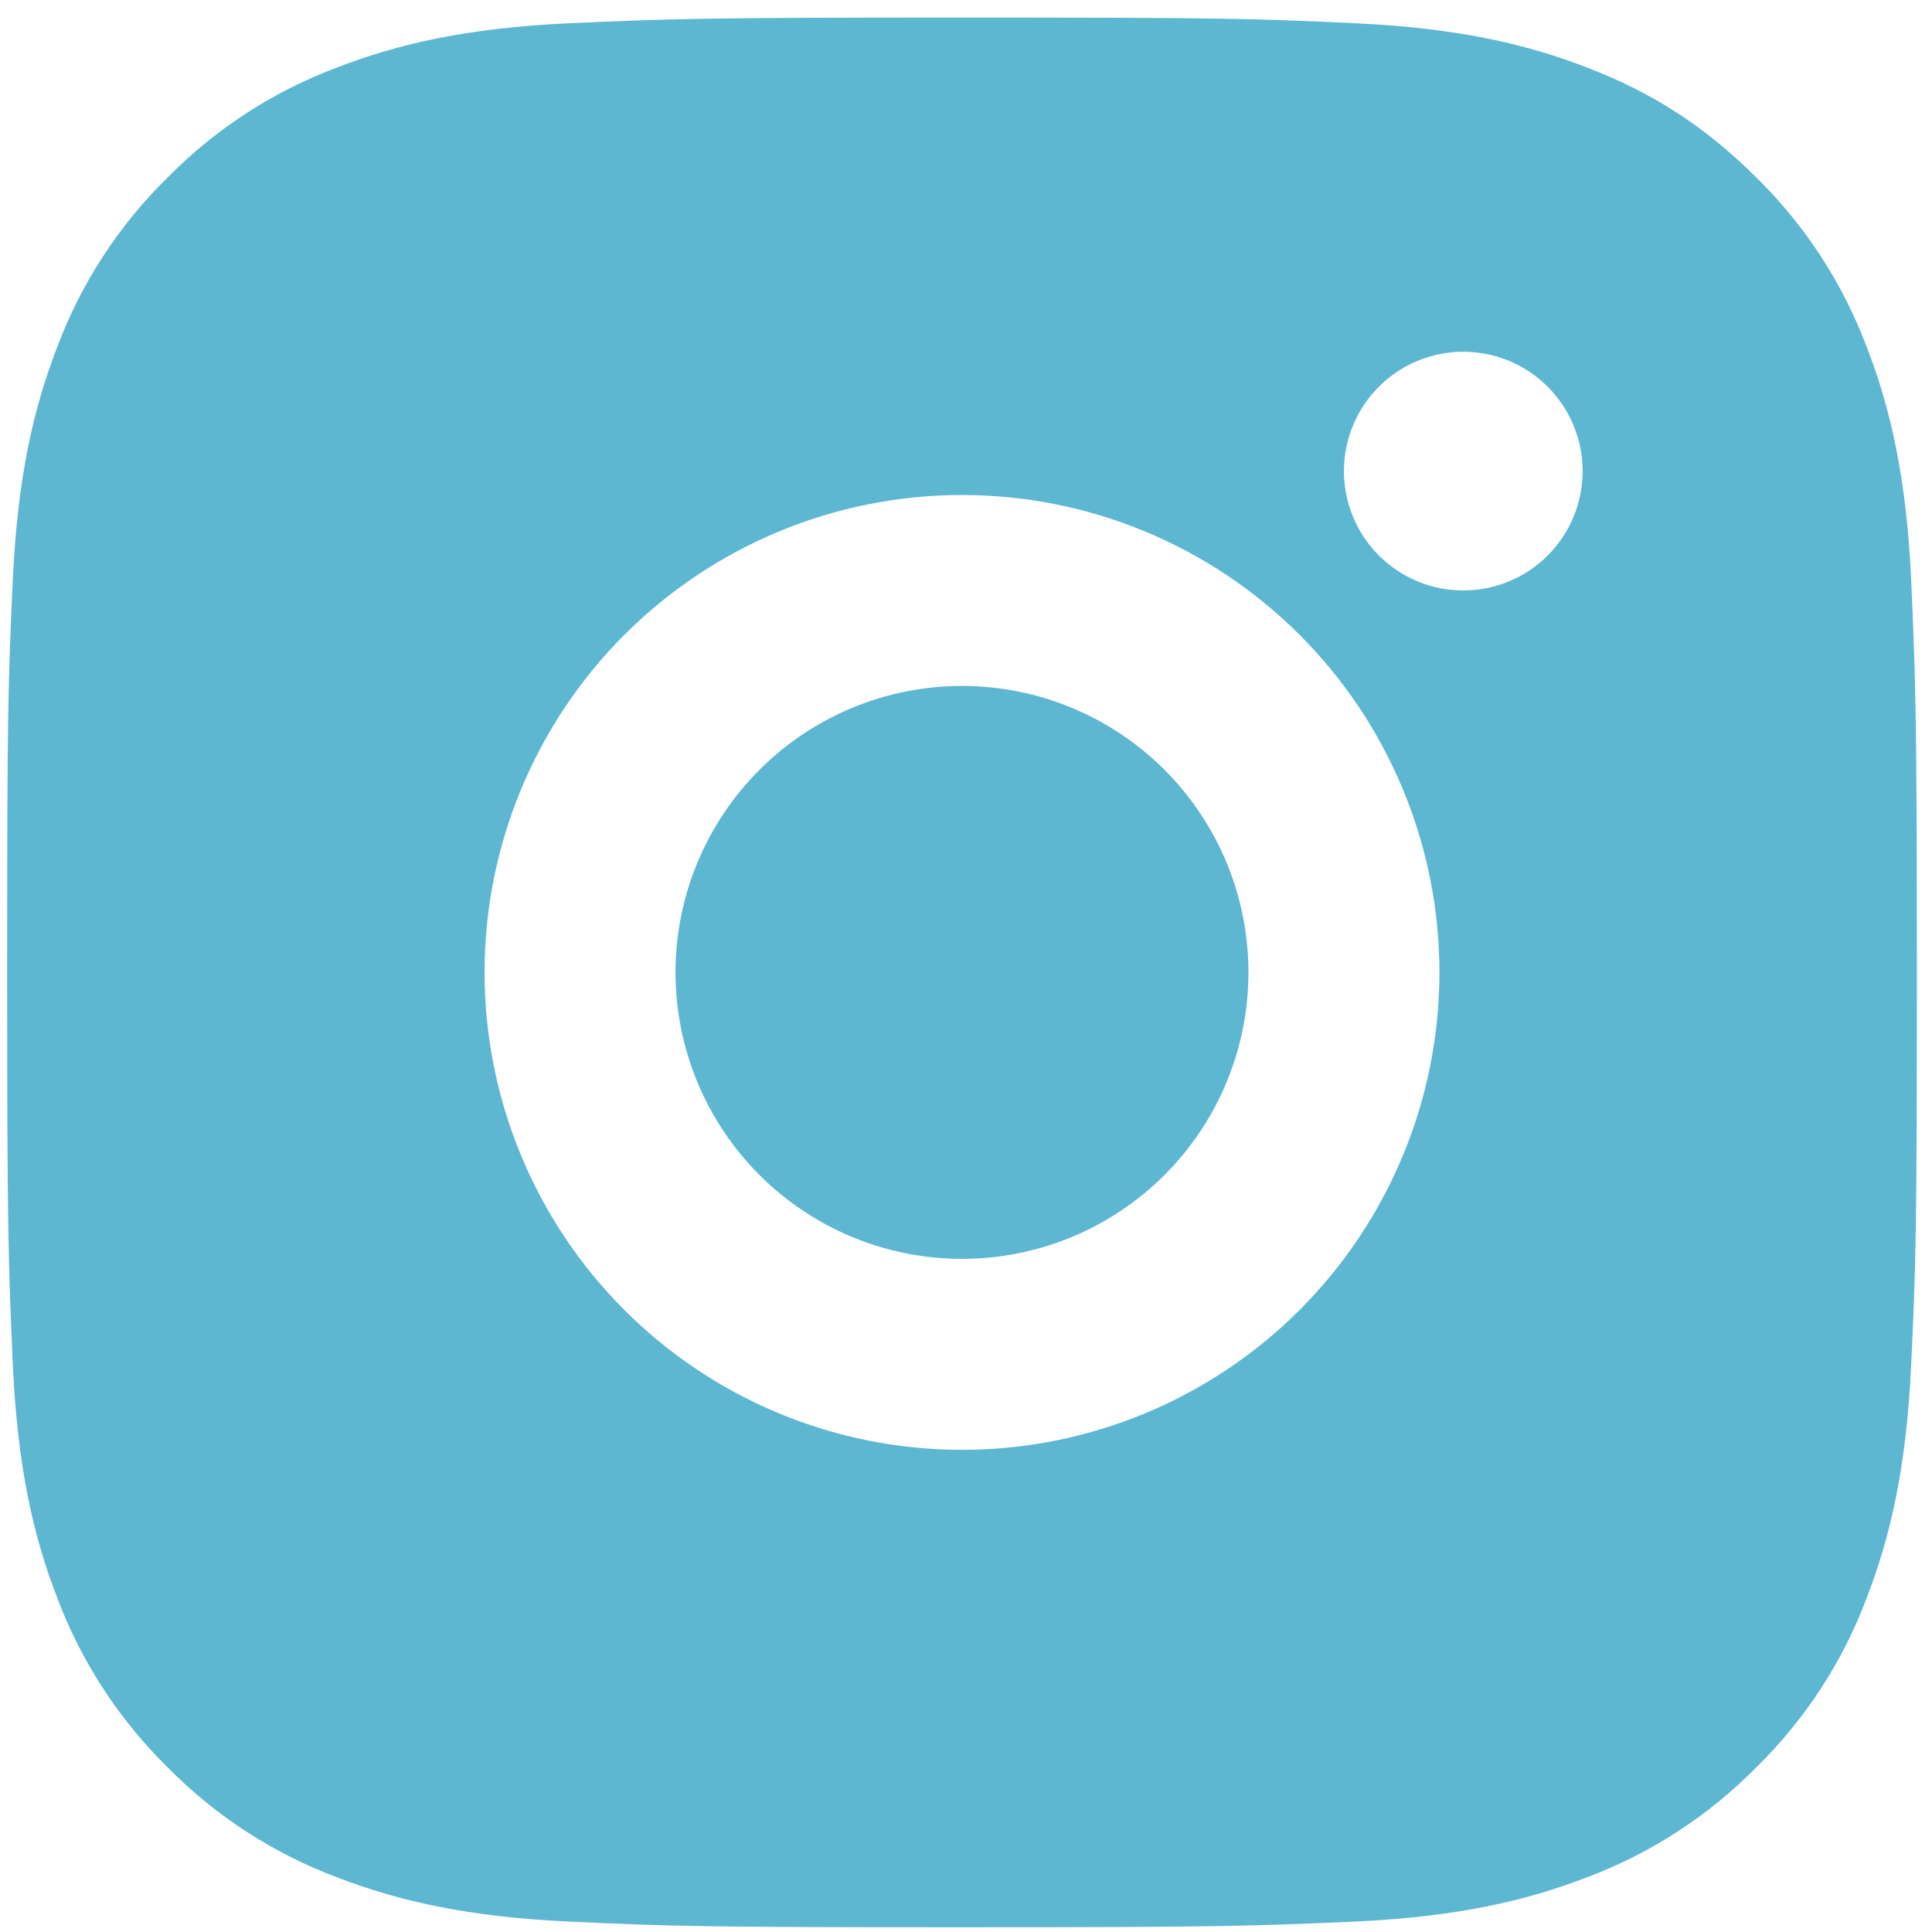
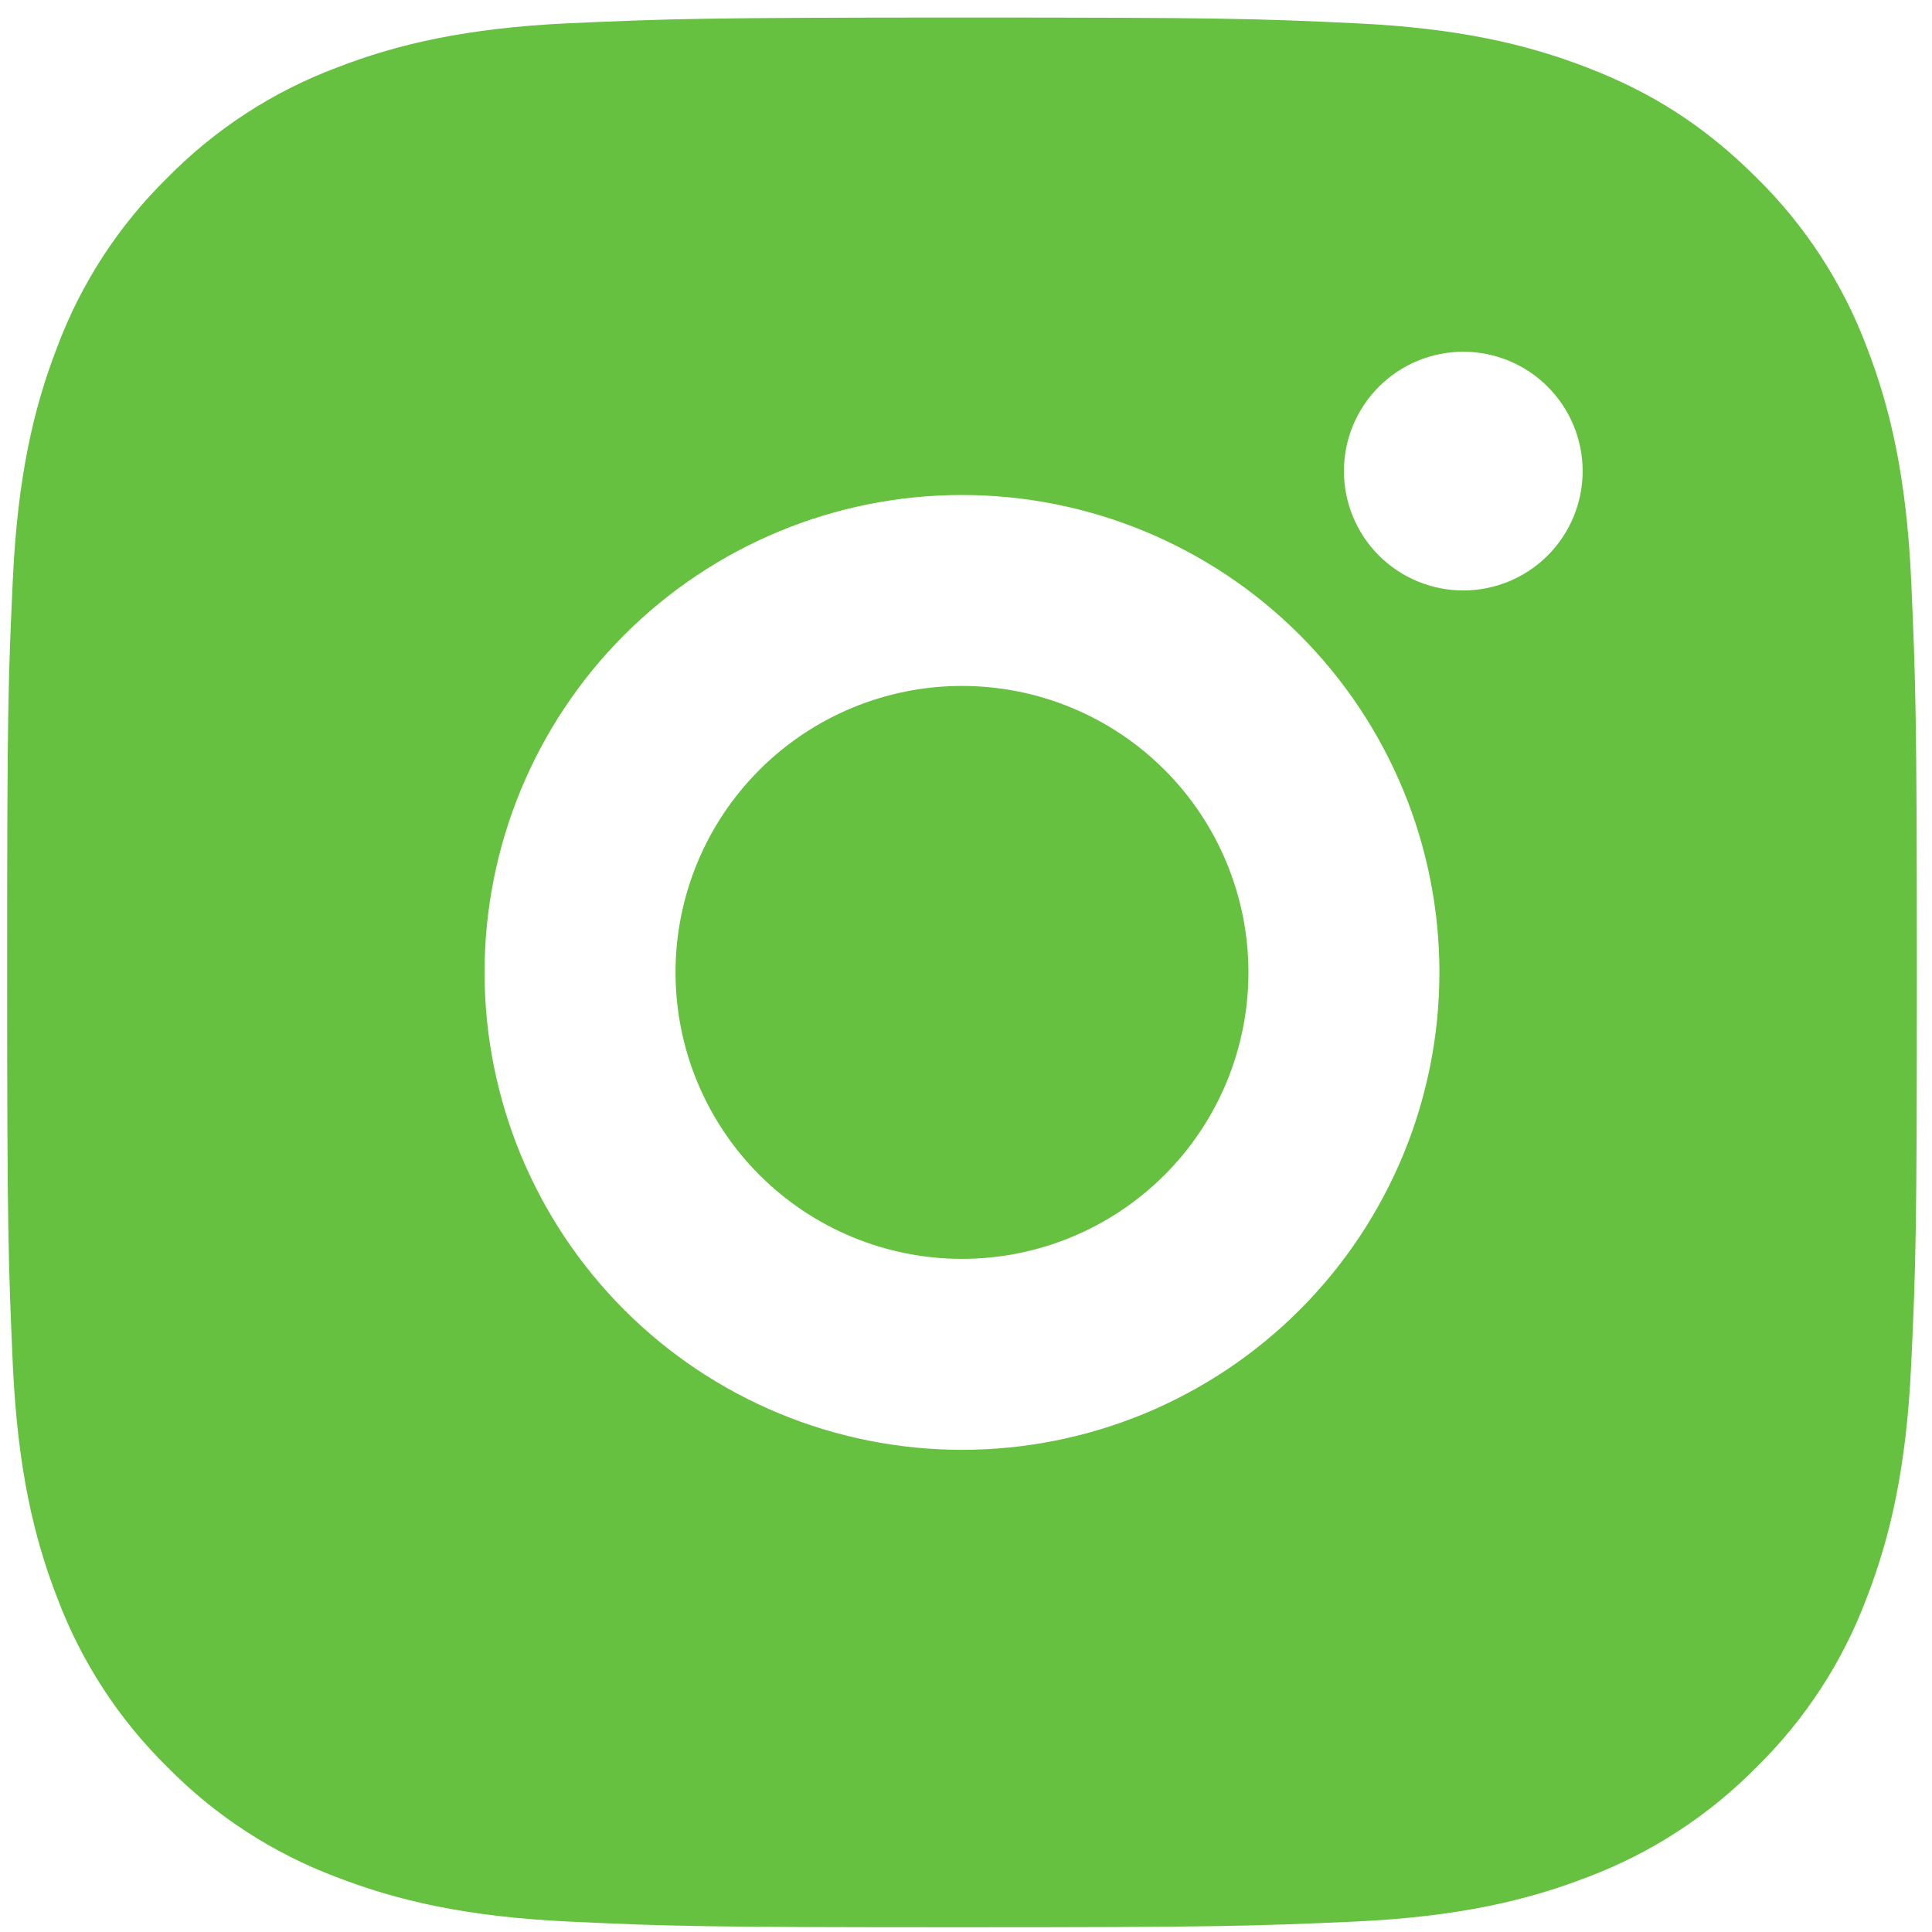
<svg xmlns="http://www.w3.org/2000/svg" width="68" height="68" viewBox="0 0 68 68" fill="none">
-   <path d="M33.859 0.618C42.99 0.618 44.129 0.651 47.712 0.819C51.291 0.987 53.728 1.549 55.872 2.382C58.09 3.236 59.959 4.392 61.827 6.257C63.536 7.937 64.858 9.969 65.702 12.212C66.532 14.353 67.097 16.793 67.265 20.372C67.423 23.955 67.467 25.094 67.467 34.225C67.467 43.357 67.433 44.496 67.265 48.079C67.097 51.658 66.532 54.094 65.702 56.239C64.861 58.483 63.538 60.516 61.827 62.194C60.147 63.902 58.115 65.225 55.872 66.069C53.731 66.899 51.291 67.464 47.712 67.632C44.129 67.79 42.99 67.833 33.859 67.833C24.727 67.833 23.588 67.8 20.006 67.632C16.426 67.464 13.99 66.899 11.846 66.069C9.602 65.227 7.569 63.904 5.89 62.194C4.181 60.514 2.859 58.482 2.015 56.239C1.182 54.098 0.621 51.658 0.453 48.079C0.295 44.496 0.251 43.357 0.251 34.225C0.251 25.094 0.285 23.955 0.453 20.372C0.621 16.79 1.182 14.357 2.015 12.212C2.856 9.968 4.179 7.935 5.89 6.257C7.57 4.547 9.602 3.225 11.846 2.382C13.99 1.549 16.423 0.987 20.006 0.819C23.588 0.661 24.727 0.618 33.859 0.618ZM33.859 17.422C29.402 17.422 25.128 19.192 21.977 22.343C18.825 25.495 17.055 29.769 17.055 34.225C17.055 38.682 18.825 42.956 21.977 46.108C25.128 49.259 29.402 51.029 33.859 51.029C38.315 51.029 42.59 49.259 45.741 46.108C48.892 42.956 50.663 38.682 50.663 34.225C50.663 29.769 48.892 25.495 45.741 22.343C42.59 19.192 38.315 17.422 33.859 17.422ZM55.704 16.581C55.704 15.467 55.261 14.399 54.473 13.611C53.686 12.823 52.617 12.38 51.503 12.38C50.389 12.38 49.32 12.823 48.532 13.611C47.745 14.399 47.302 15.467 47.302 16.581C47.302 17.695 47.745 18.764 48.532 19.552C49.32 20.34 50.389 20.782 51.503 20.782C52.617 20.782 53.686 20.34 54.473 19.552C55.261 18.764 55.704 17.695 55.704 16.581ZM33.859 24.143C36.533 24.143 39.097 25.205 40.988 27.096C42.879 28.987 43.941 31.552 43.941 34.225C43.941 36.9 42.879 39.464 40.988 41.355C39.097 43.246 36.533 44.308 33.859 44.308C31.185 44.308 28.62 43.246 26.73 41.355C24.839 39.464 23.776 36.9 23.776 34.225C23.776 31.552 24.839 28.987 26.73 27.096C28.62 25.205 31.185 24.143 33.859 24.143Z" fill="#5DB7D1" />
+   <path d="M33.859 0.618C42.99 0.618 44.129 0.651 47.712 0.819C51.291 0.987 53.728 1.549 55.872 2.382C58.09 3.236 59.959 4.392 61.827 6.257C63.536 7.937 64.858 9.969 65.702 12.212C66.532 14.353 67.097 16.793 67.265 20.372C67.423 23.955 67.467 25.094 67.467 34.225C67.467 43.357 67.433 44.496 67.265 48.079C67.097 51.658 66.532 54.094 65.702 56.239C64.861 58.483 63.538 60.516 61.827 62.194C60.147 63.902 58.115 65.225 55.872 66.069C53.731 66.899 51.291 67.464 47.712 67.632C44.129 67.79 42.99 67.833 33.859 67.833C24.727 67.833 23.588 67.8 20.006 67.632C16.426 67.464 13.99 66.899 11.846 66.069C9.602 65.227 7.569 63.904 5.89 62.194C4.181 60.514 2.859 58.482 2.015 56.239C1.182 54.098 0.621 51.658 0.453 48.079C0.295 44.496 0.251 43.357 0.251 34.225C0.251 25.094 0.285 23.955 0.453 20.372C0.621 16.79 1.182 14.357 2.015 12.212C2.856 9.968 4.179 7.935 5.89 6.257C7.57 4.547 9.602 3.225 11.846 2.382C13.99 1.549 16.423 0.987 20.006 0.819C23.588 0.661 24.727 0.618 33.859 0.618ZM33.859 17.422C29.402 17.422 25.128 19.192 21.977 22.343C18.825 25.495 17.055 29.769 17.055 34.225C17.055 38.682 18.825 42.956 21.977 46.108C25.128 49.259 29.402 51.029 33.859 51.029C38.315 51.029 42.59 49.259 45.741 46.108C48.892 42.956 50.663 38.682 50.663 34.225C50.663 29.769 48.892 25.495 45.741 22.343C42.59 19.192 38.315 17.422 33.859 17.422ZM55.704 16.581C55.704 15.467 55.261 14.399 54.473 13.611C53.686 12.823 52.617 12.38 51.503 12.38C50.389 12.38 49.32 12.823 48.532 13.611C47.745 14.399 47.302 15.467 47.302 16.581C47.302 17.695 47.745 18.764 48.532 19.552C49.32 20.34 50.389 20.782 51.503 20.782C52.617 20.782 53.686 20.34 54.473 19.552C55.261 18.764 55.704 17.695 55.704 16.581ZM33.859 24.143C36.533 24.143 39.097 25.205 40.988 27.096C42.879 28.987 43.941 31.552 43.941 34.225C43.941 36.9 42.879 39.464 40.988 41.355C39.097 43.246 36.533 44.308 33.859 44.308C31.185 44.308 28.62 43.246 26.73 41.355C24.839 39.464 23.776 36.9 23.776 34.225C23.776 31.552 24.839 28.987 26.73 27.096C28.62 25.205 31.185 24.143 33.859 24.143Z" fill="#66C140" />
</svg>
